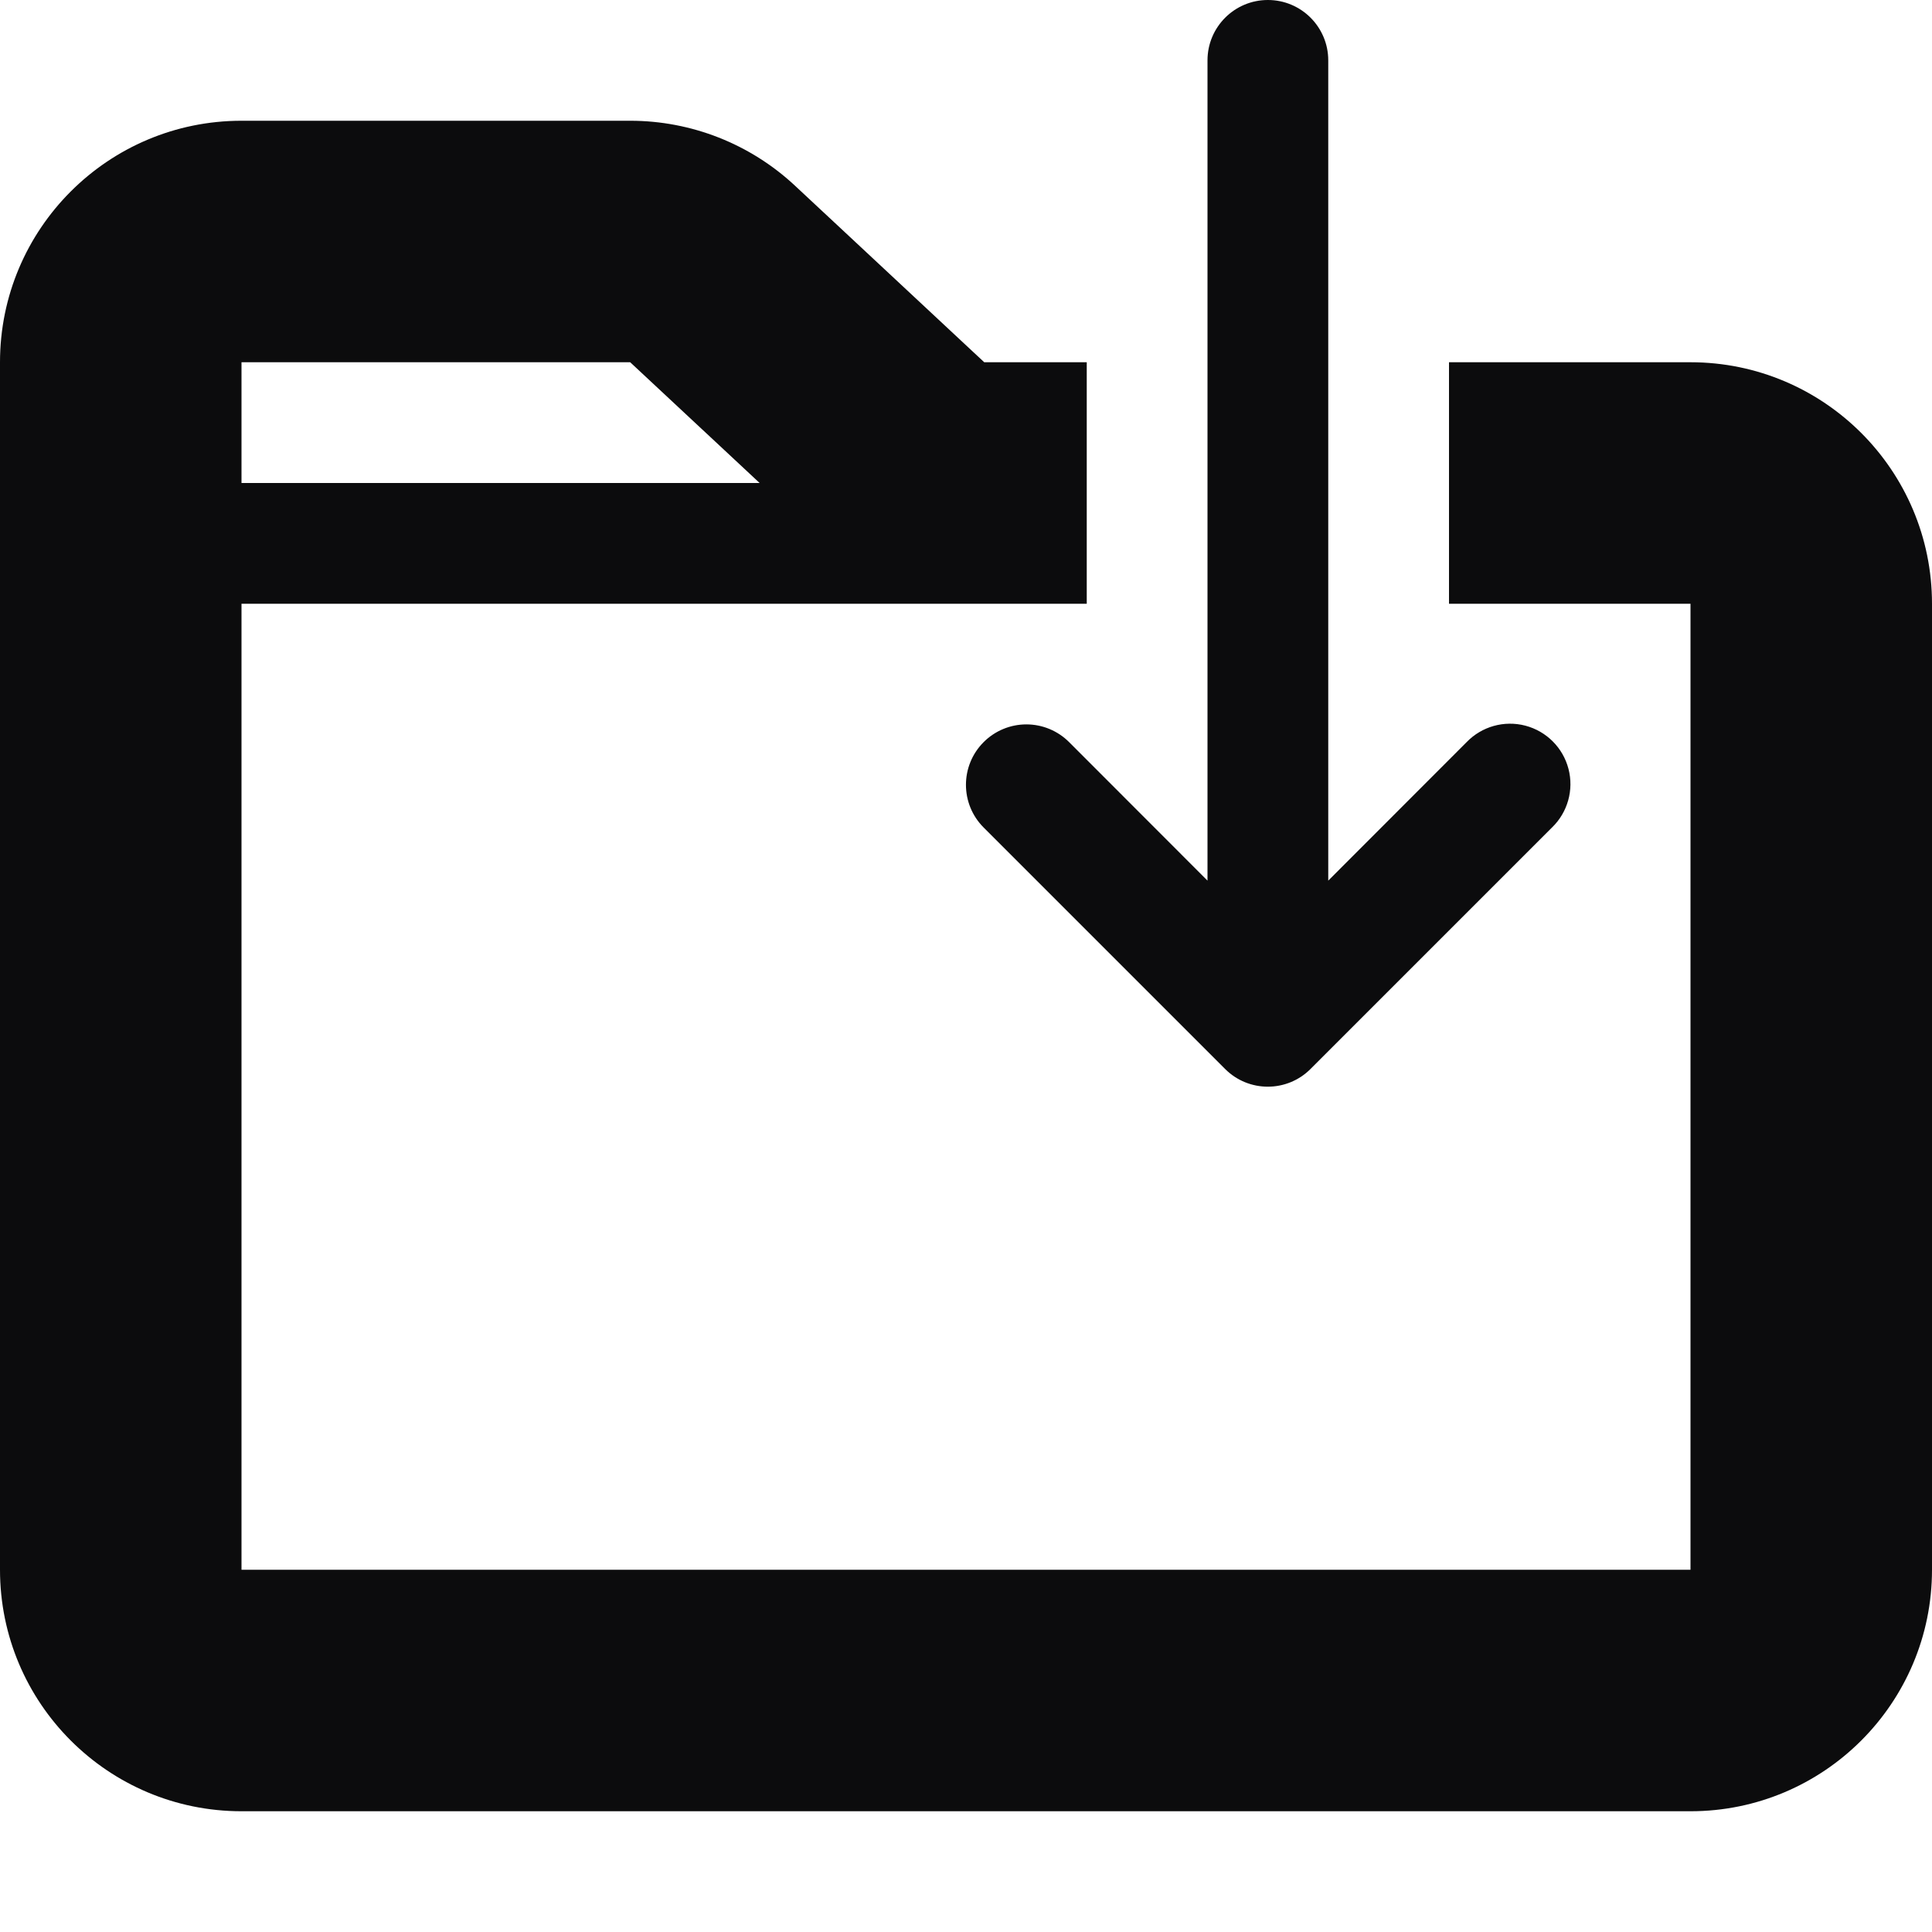
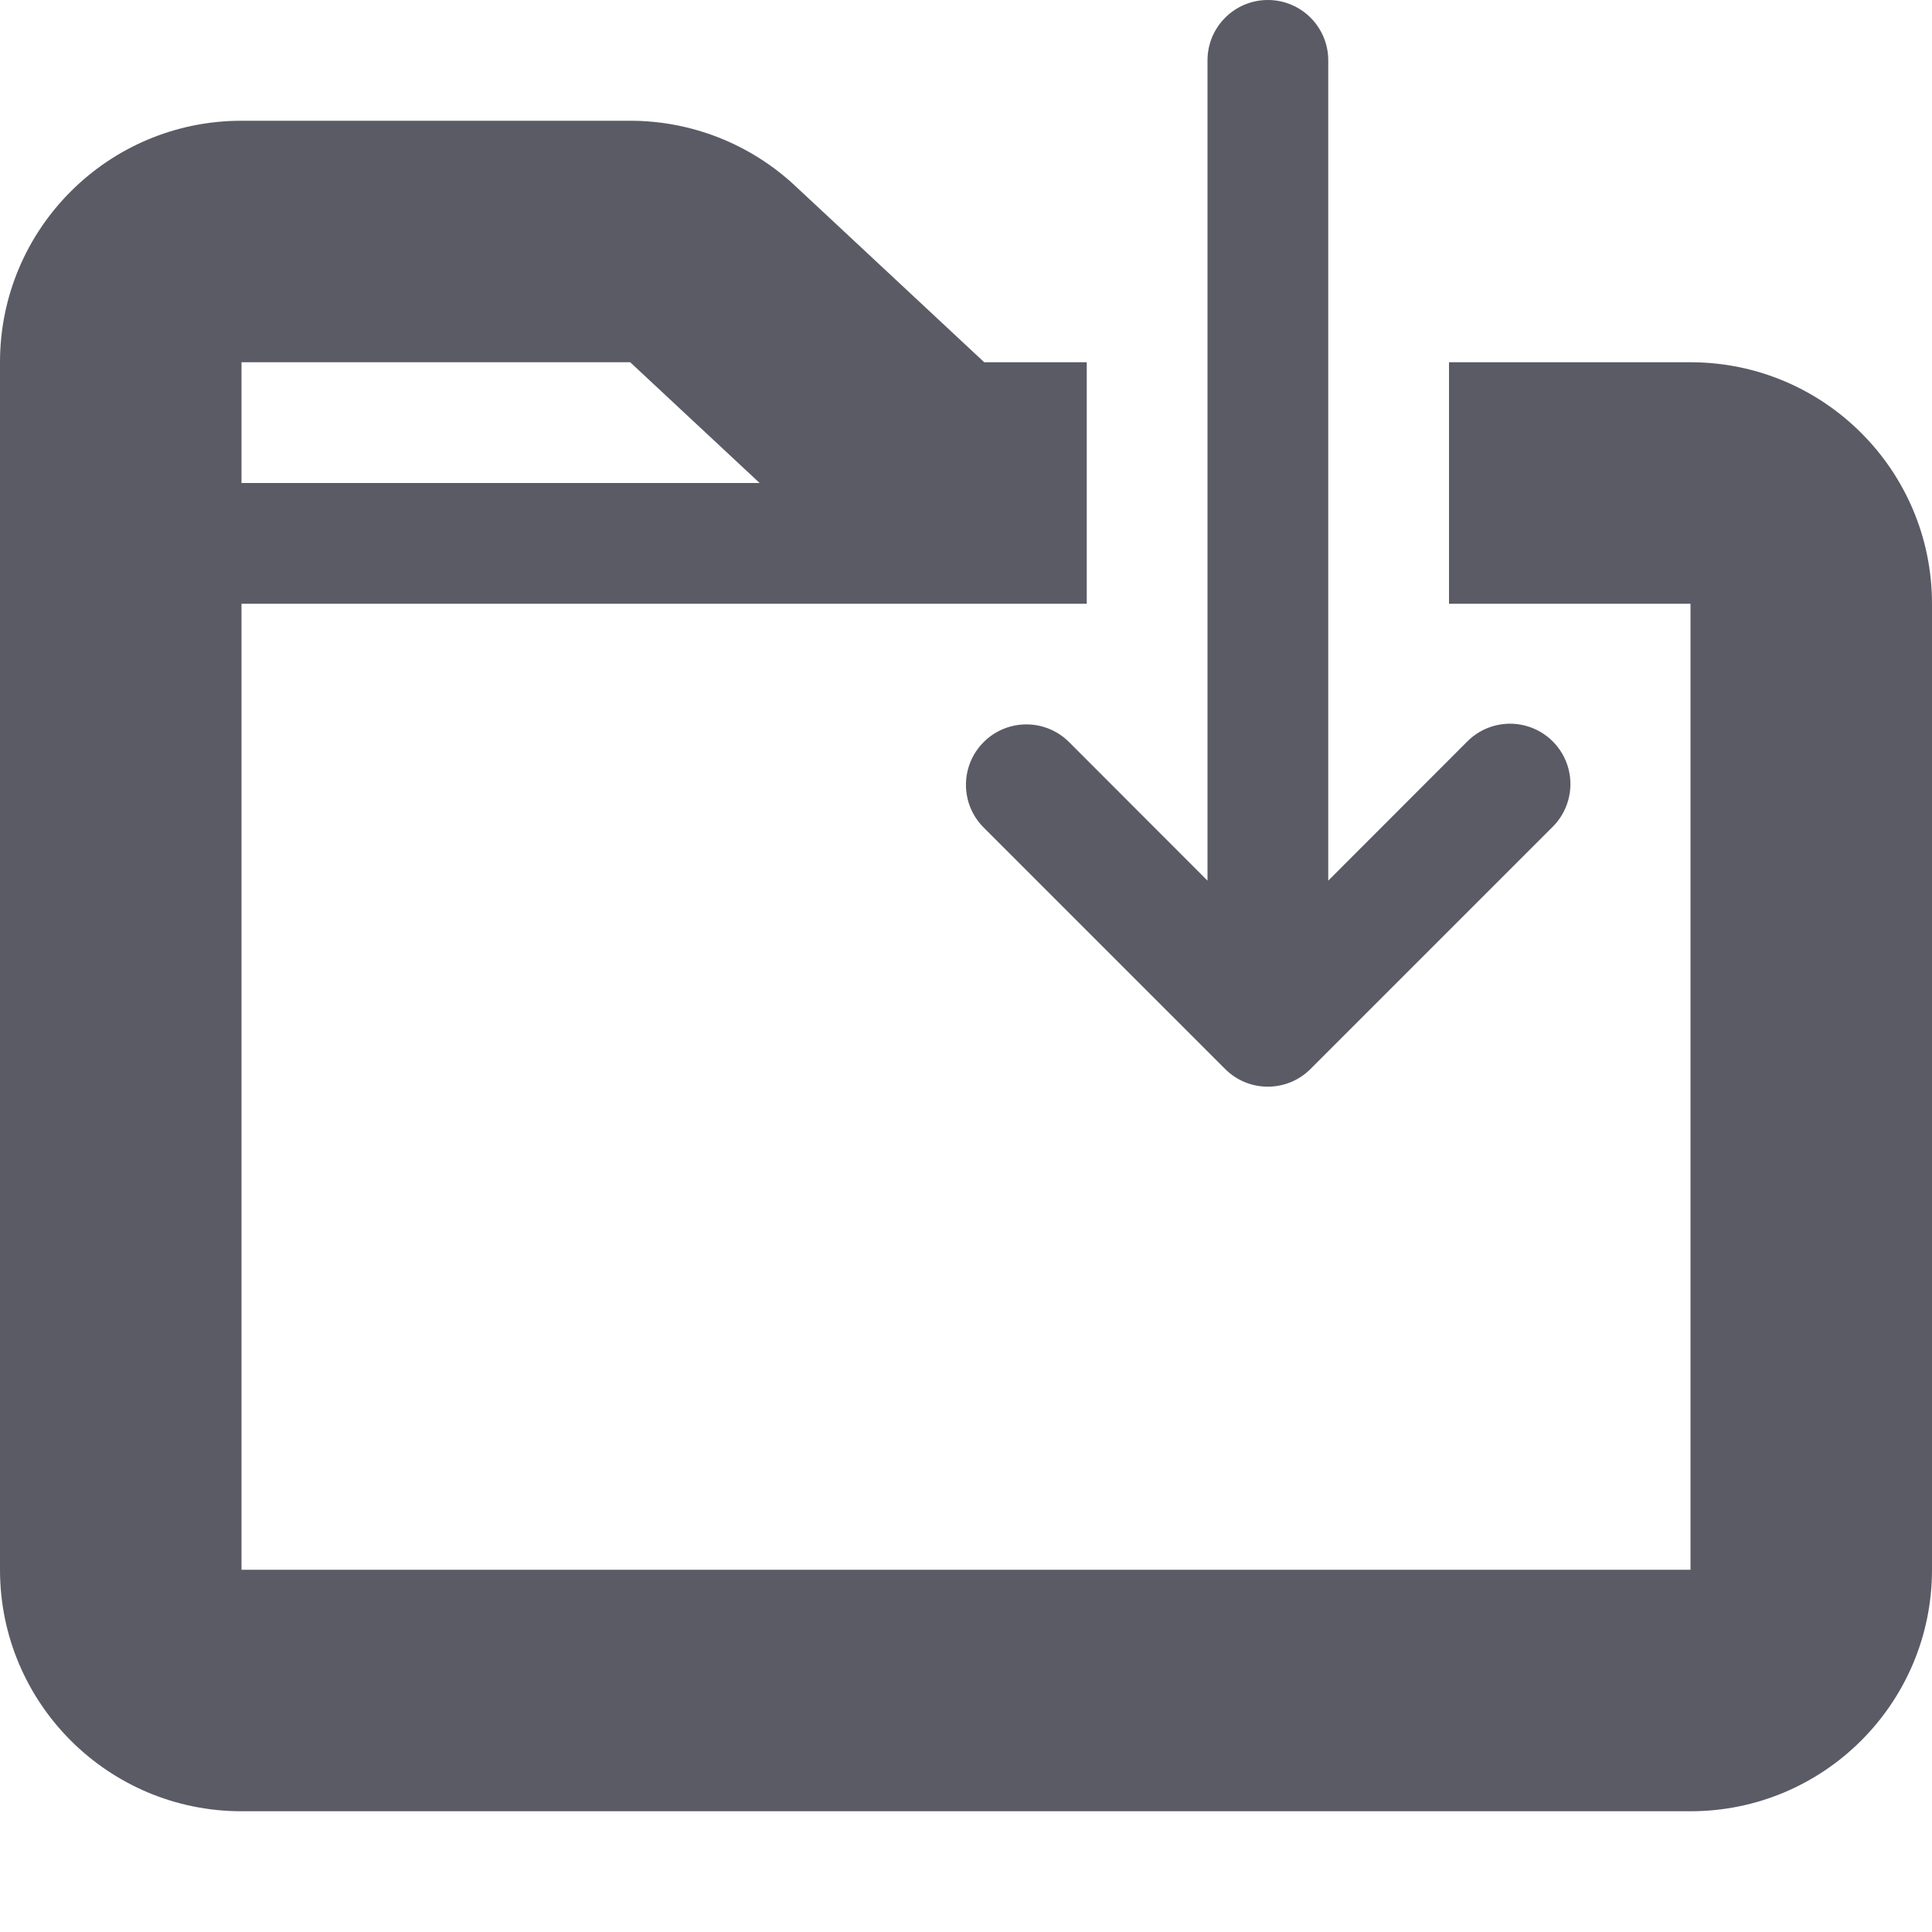
<svg xmlns="http://www.w3.org/2000/svg" width="16" height="16" viewBox="0 0 16 16">
  <style>
    :root {
      color-scheme: light dark;
    }
    path {
-       fill: #0C0C0D; /* --grey-90 at https://searchfox.org/mozilla-central/rev/d6576544301cacc0e393fbc919c53e4e6b0d46ec/devtools/client/themes/variables.css#128 */
+       fill: rgb(91, 91, 102); /* https://searchfox.org/mozilla-central/rev/d6576544301cacc0e393fbc919c53e4e6b0d46ec/browser/themes/shared/browser-custom-colors.css#74 */
    }
    @media (prefers-color-scheme: dark) {
      path {
-         fill: #B1B1B3; /* --grey-40 at https://searchfox.org/mozilla-central/rev/d6576544301cacc0e393fbc919c53e4e6b0d46ec/devtools/client/themes/variables.css#254 */
+         fill: rgb(251, 251, 254); /* https://searchfox.org/mozilla-central/rev/d6576544301cacc0e393fbc919c53e4e6b0d46ec/browser/themes/shared/browser-custom-colors.css#74 */
      }
    }
  </style>
  <path d="M14 3h-2v2h2v8H2V5h7V3h-.849L6.584 1.538A2 2 0 0 0 5.219 1H2a2 2 0 0 0-2 2v10a2 2 0 0 0 2 2h12a2 2 0 0 0 2-2V5a2 2 0 0 0-2-2zM2 3h3.219l1.072 1H2z" />
  <path fill="context-fill" d="M8.146 6.146a.5.5 0 0 0 0 .707l2 2a.5.5 0 0 0 .707 0l2-2a.5.5 0 1 0-.707-.707L11 7.293V.5a.5.5 0 0 0-1 0v6.793L8.854 6.146a.5.5 0 0 0-.708 0z" />
</svg>
